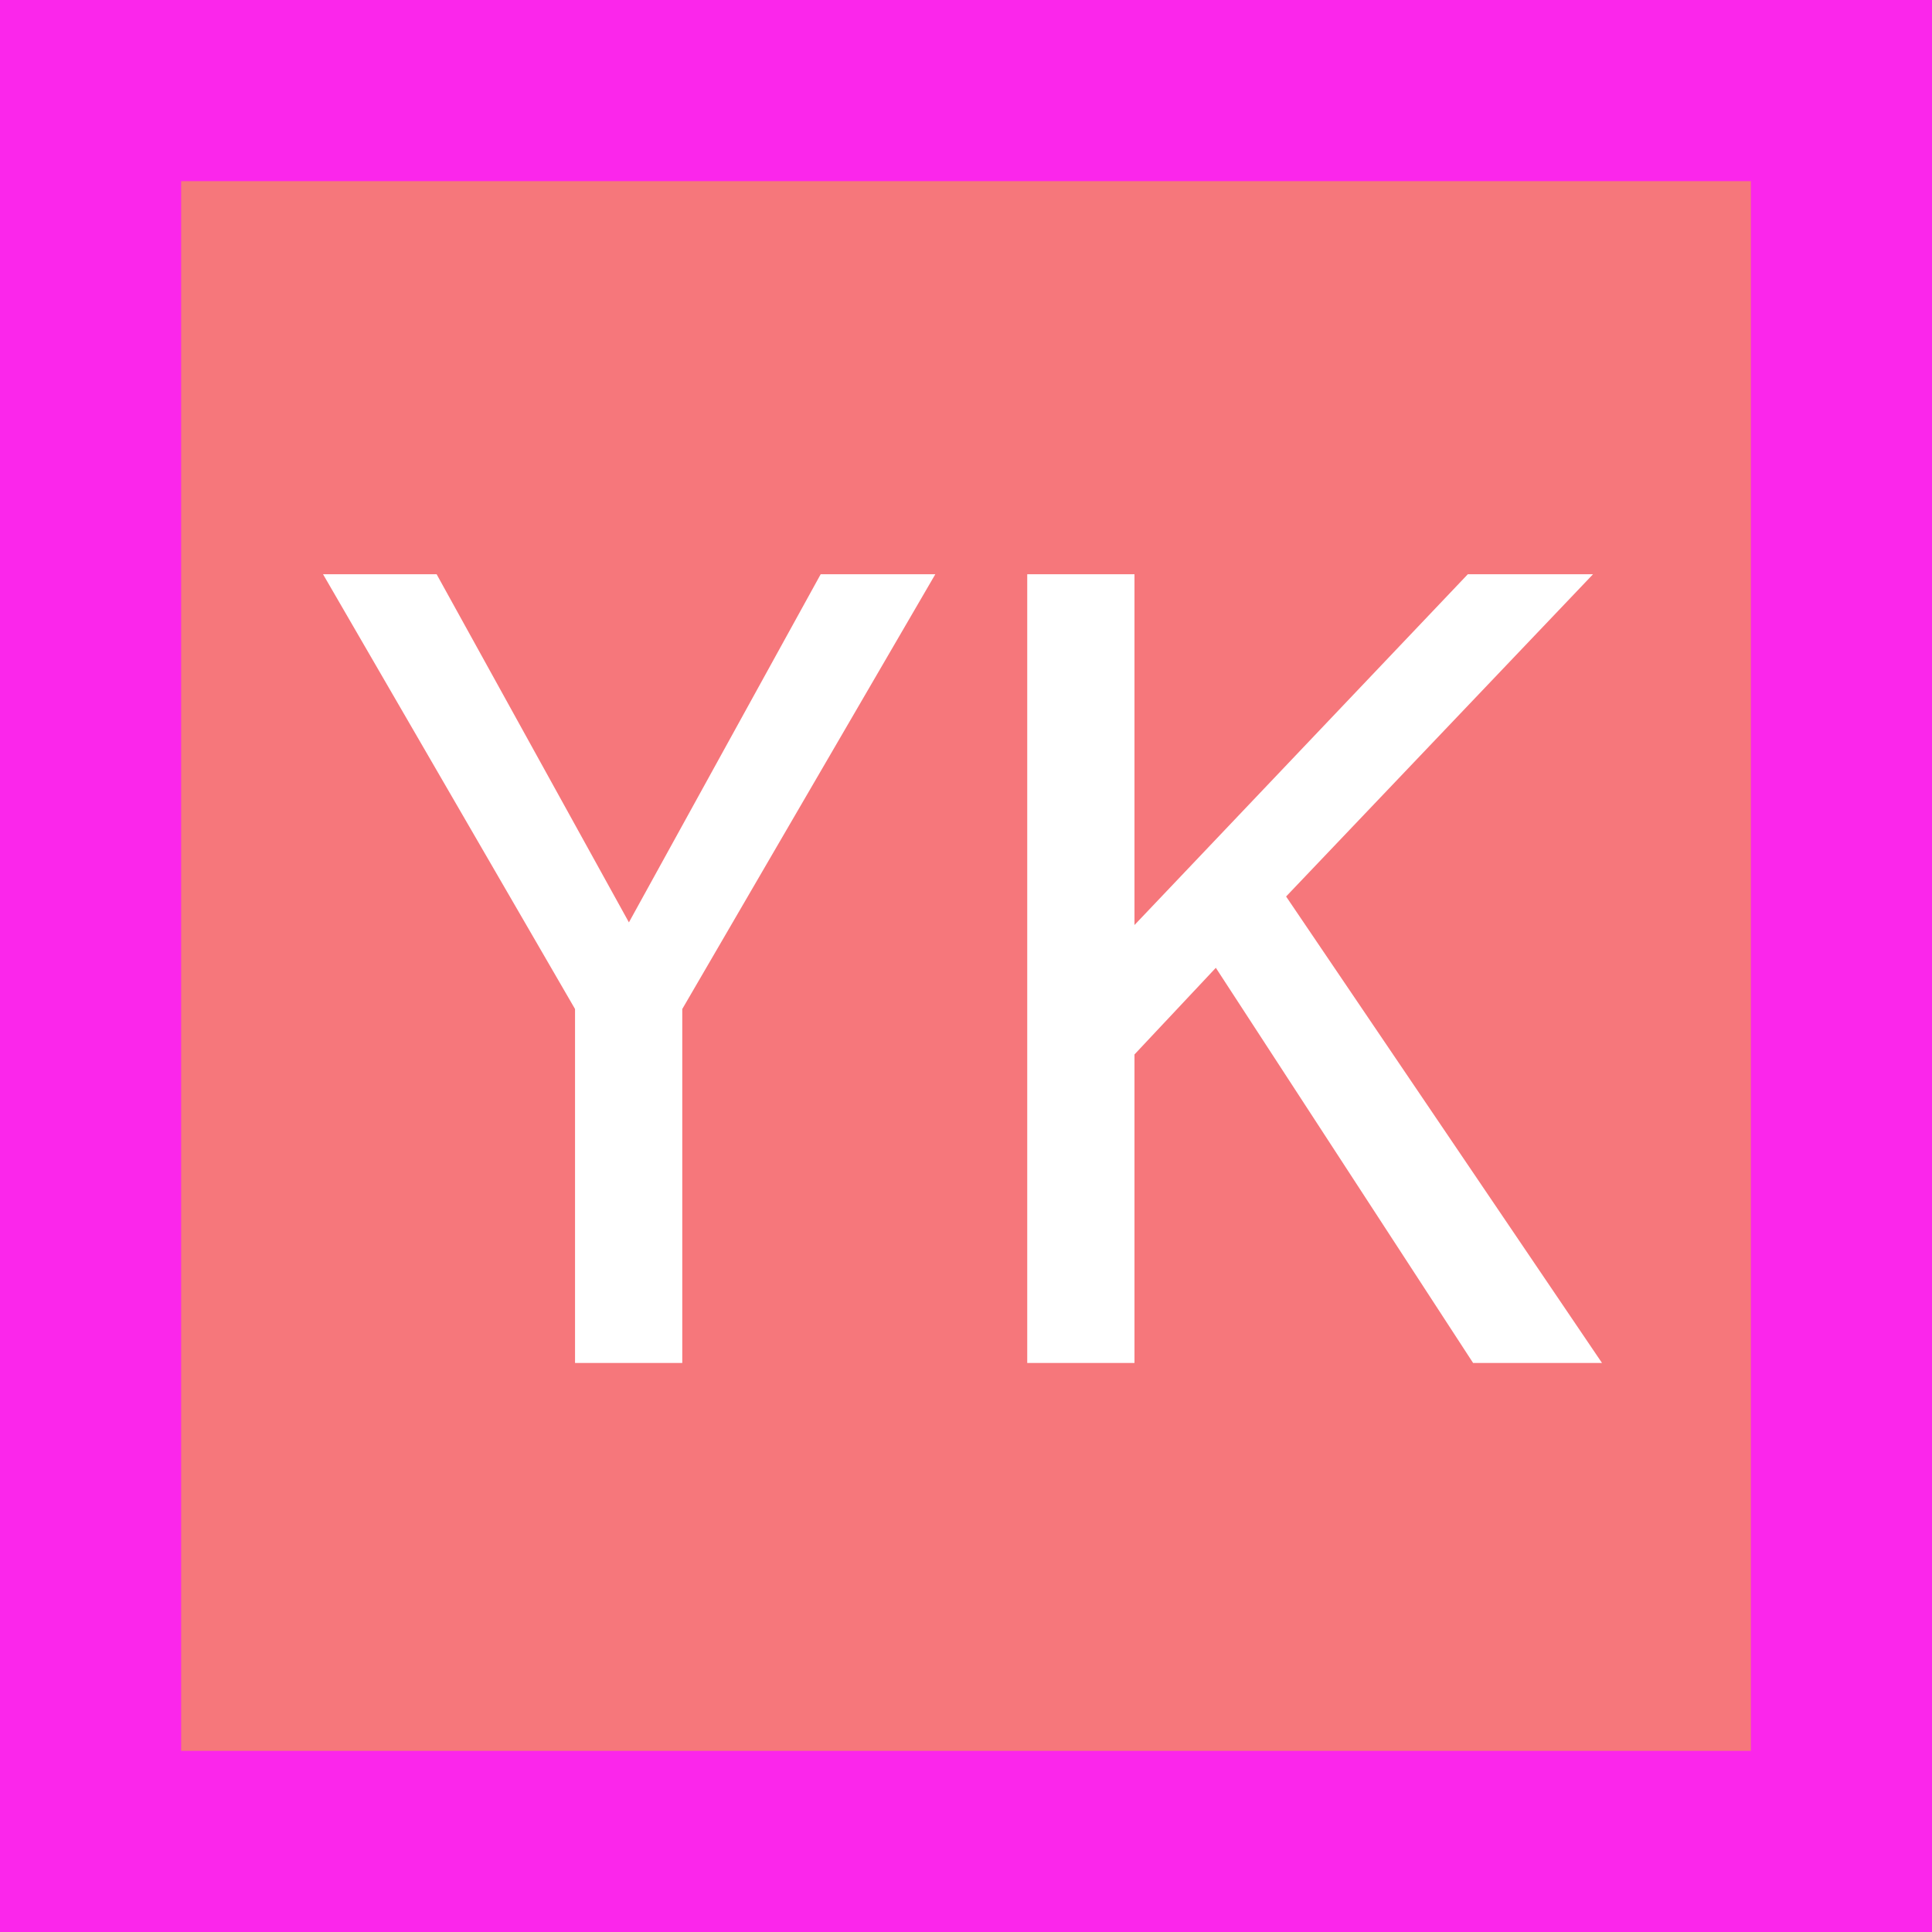
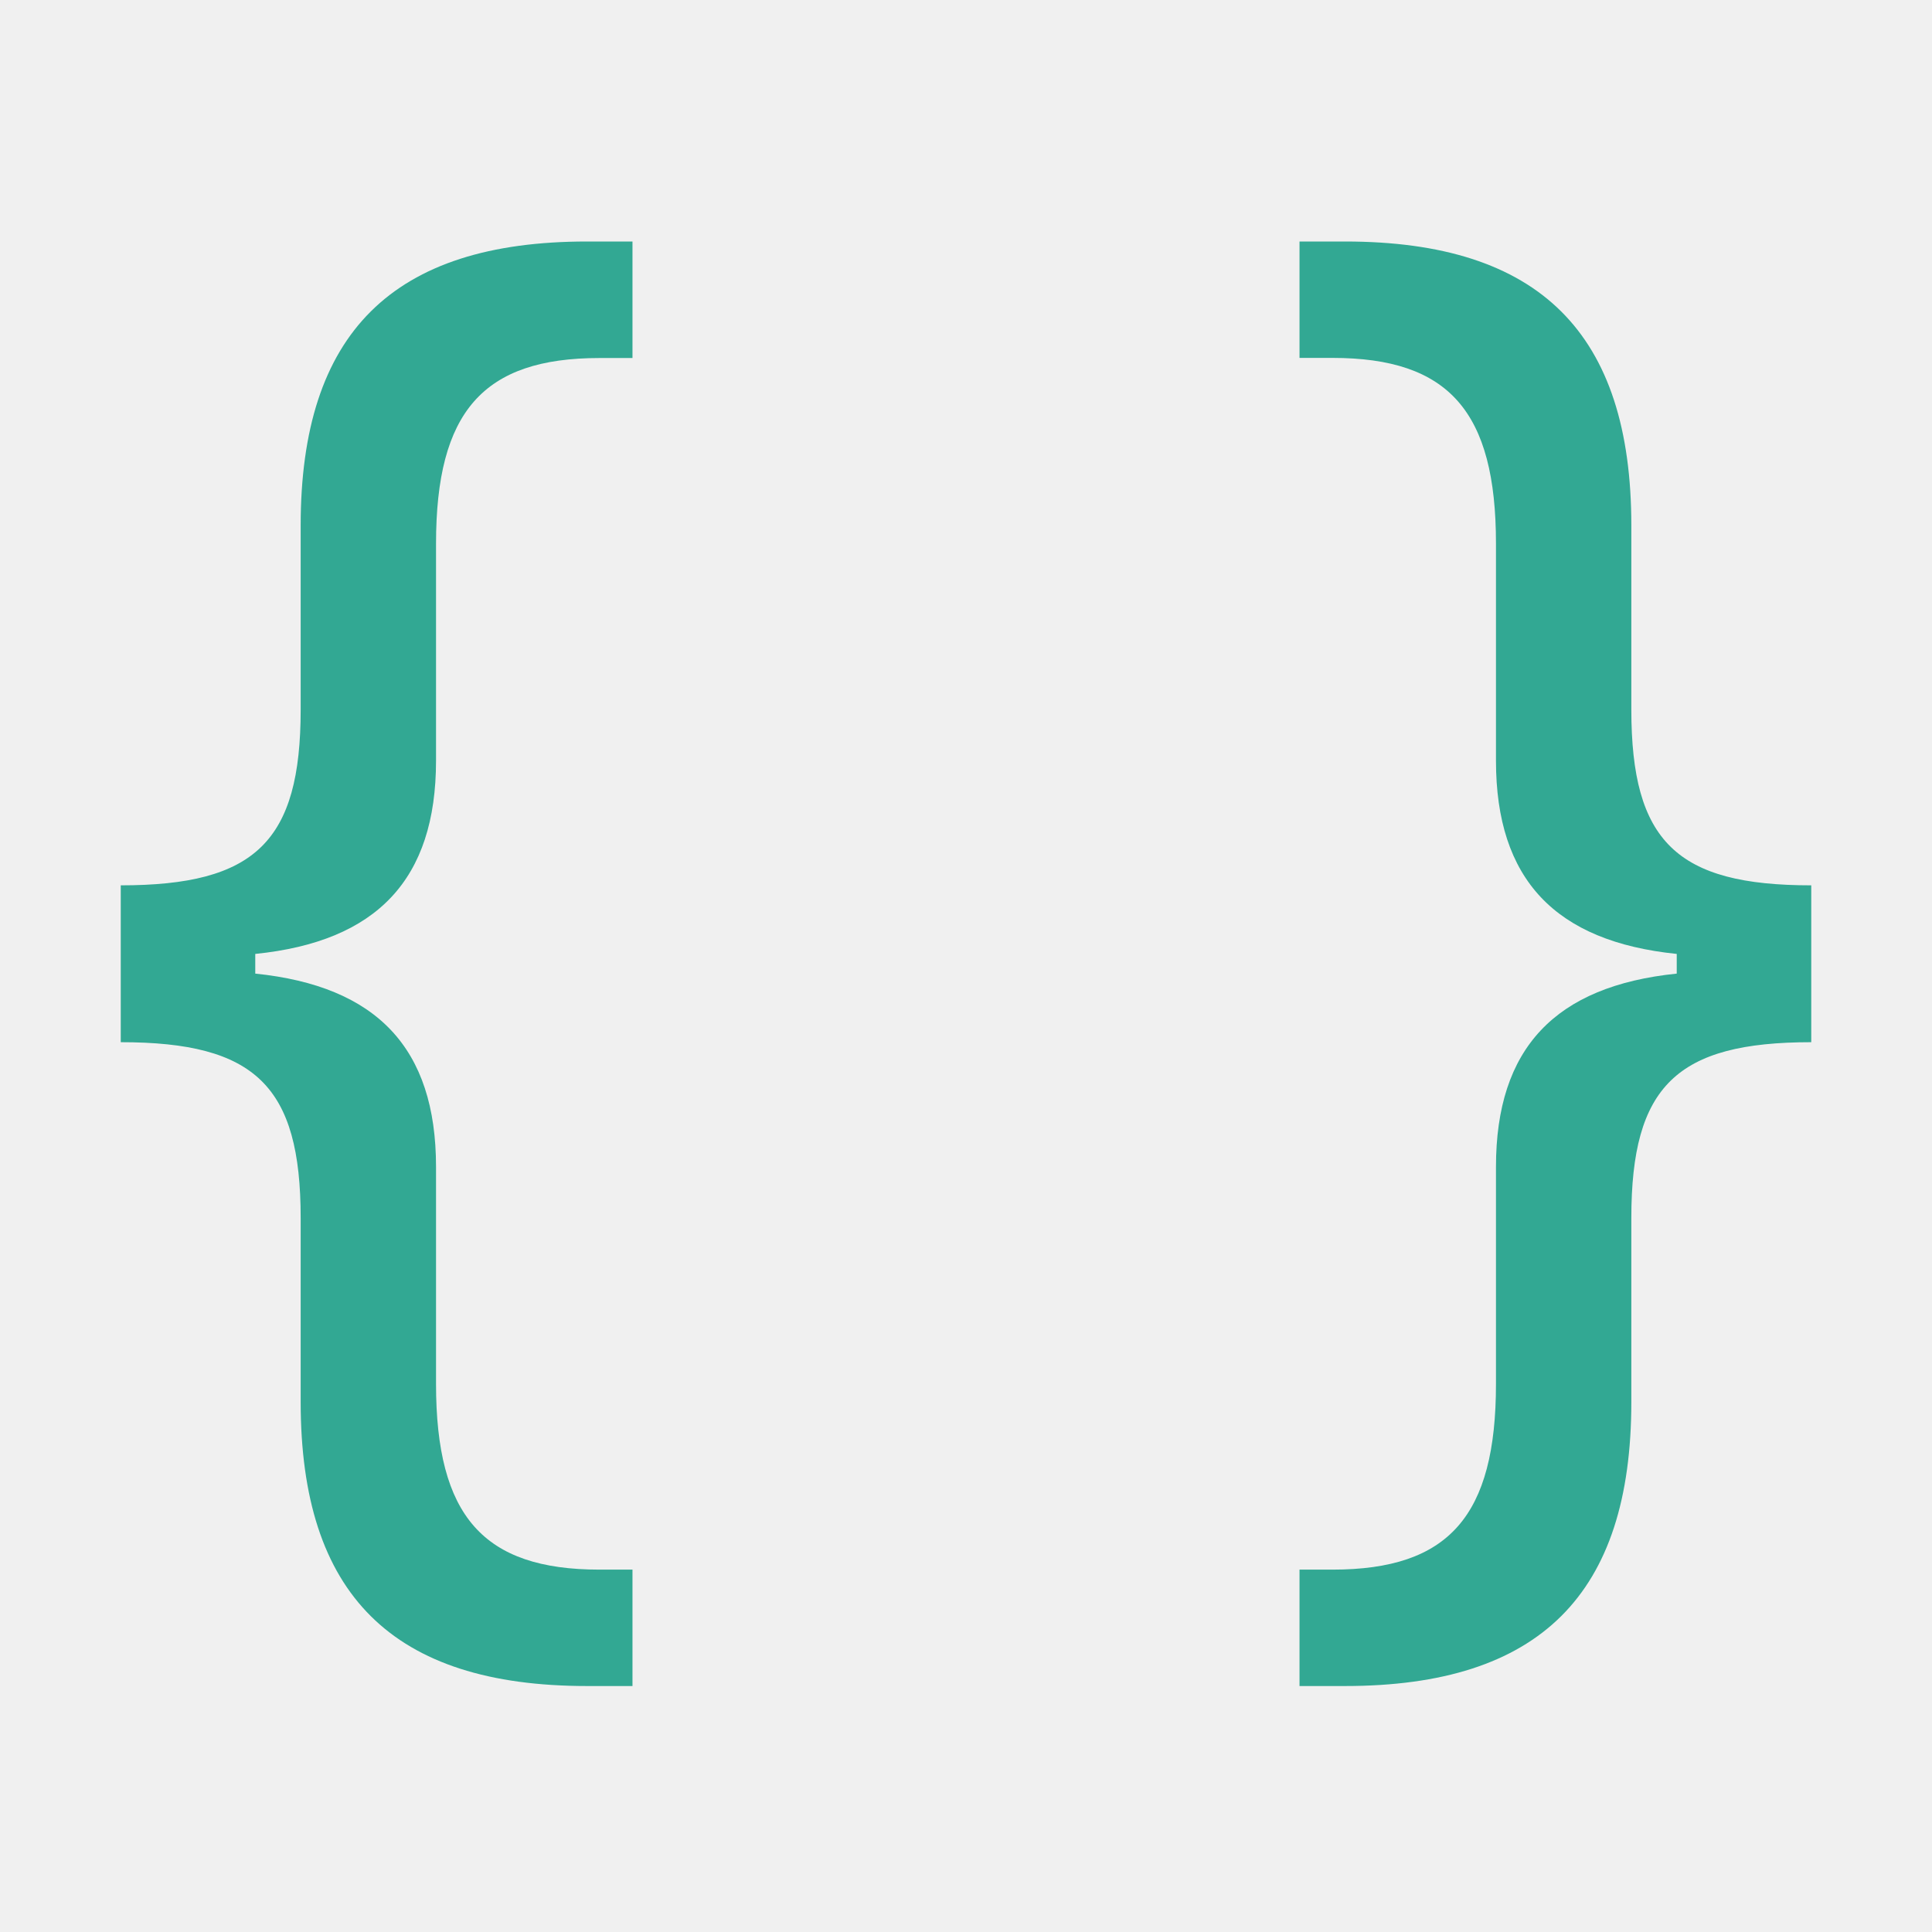
- <svg xmlns="http://www.w3.org/2000/svg" width="16px" height="16px" viewBox="0 0 2048 2048">
-   <rect fill-opacity="0.6" x="0" y="0" width="2048" height="2048" rx="128" ry="128" fill="#fa272d" style="stroke: rgb(251, 38, 235); stroke-width: 384px; stroke-opacity: 1;" />
-   <g transform="scale(0.56)">
-     <path fill-opacity="1" transform="translate(574.49, 2580) rotate(180) scale(-1, 1)" fill="#ffffff" d="M37 1493h215l364 -659l363 659h217l-479 -823v-670h-203v670z" />
-     <path fill-opacity="1" transform="translate(1807.49, 2580) rotate(180) scale(-1, 1)" fill="#ffffff" d="M137 1493h203v-664l631 664h237l-581 -610l598 -883h-244l-487 748l-154 -164v-584h-203v1493z" />
-   </g>
+ <svg xmlns="http://www.w3.org/2000/svg" width="16px" height="16px" fill="#32a893" class="bi bi-braces" viewBox="0 0 16 16">
+   <path d="M2.114 8.063V7.9c1.005-.102 1.497-.615 1.497-1.6V4.503c0-1.094.39-1.538 1.354-1.538h.273V2h-.376C3.25 2 2.49 2.759 2.49 4.352v1.524c0 1.094-.376 1.456-1.49 1.456v1.299c1.114 0 1.49.362 1.49 1.456v1.524c0 1.593.759 2.352 2.372 2.352h.376v-.964h-.273c-.964 0-1.354-.444-1.354-1.538V9.663c0-.984-.492-1.497-1.497-1.6zM13.886 7.9v.163c-1.005.103-1.497.616-1.497 1.6v1.798c0 1.094-.39 1.538-1.354 1.538h-.273v.964h.376c1.613 0 2.372-.759 2.372-2.352v-1.524c0-1.094.376-1.456 1.49-1.456V7.332c-1.114 0-1.49-.362-1.49-1.456V4.352C13.51 2.759 12.75 2 11.138 2h-.376v.964h.273c.964 0 1.354.444 1.354 1.538V6.3c0 .984.492 1.497 1.497 1.6z" />
</svg>
